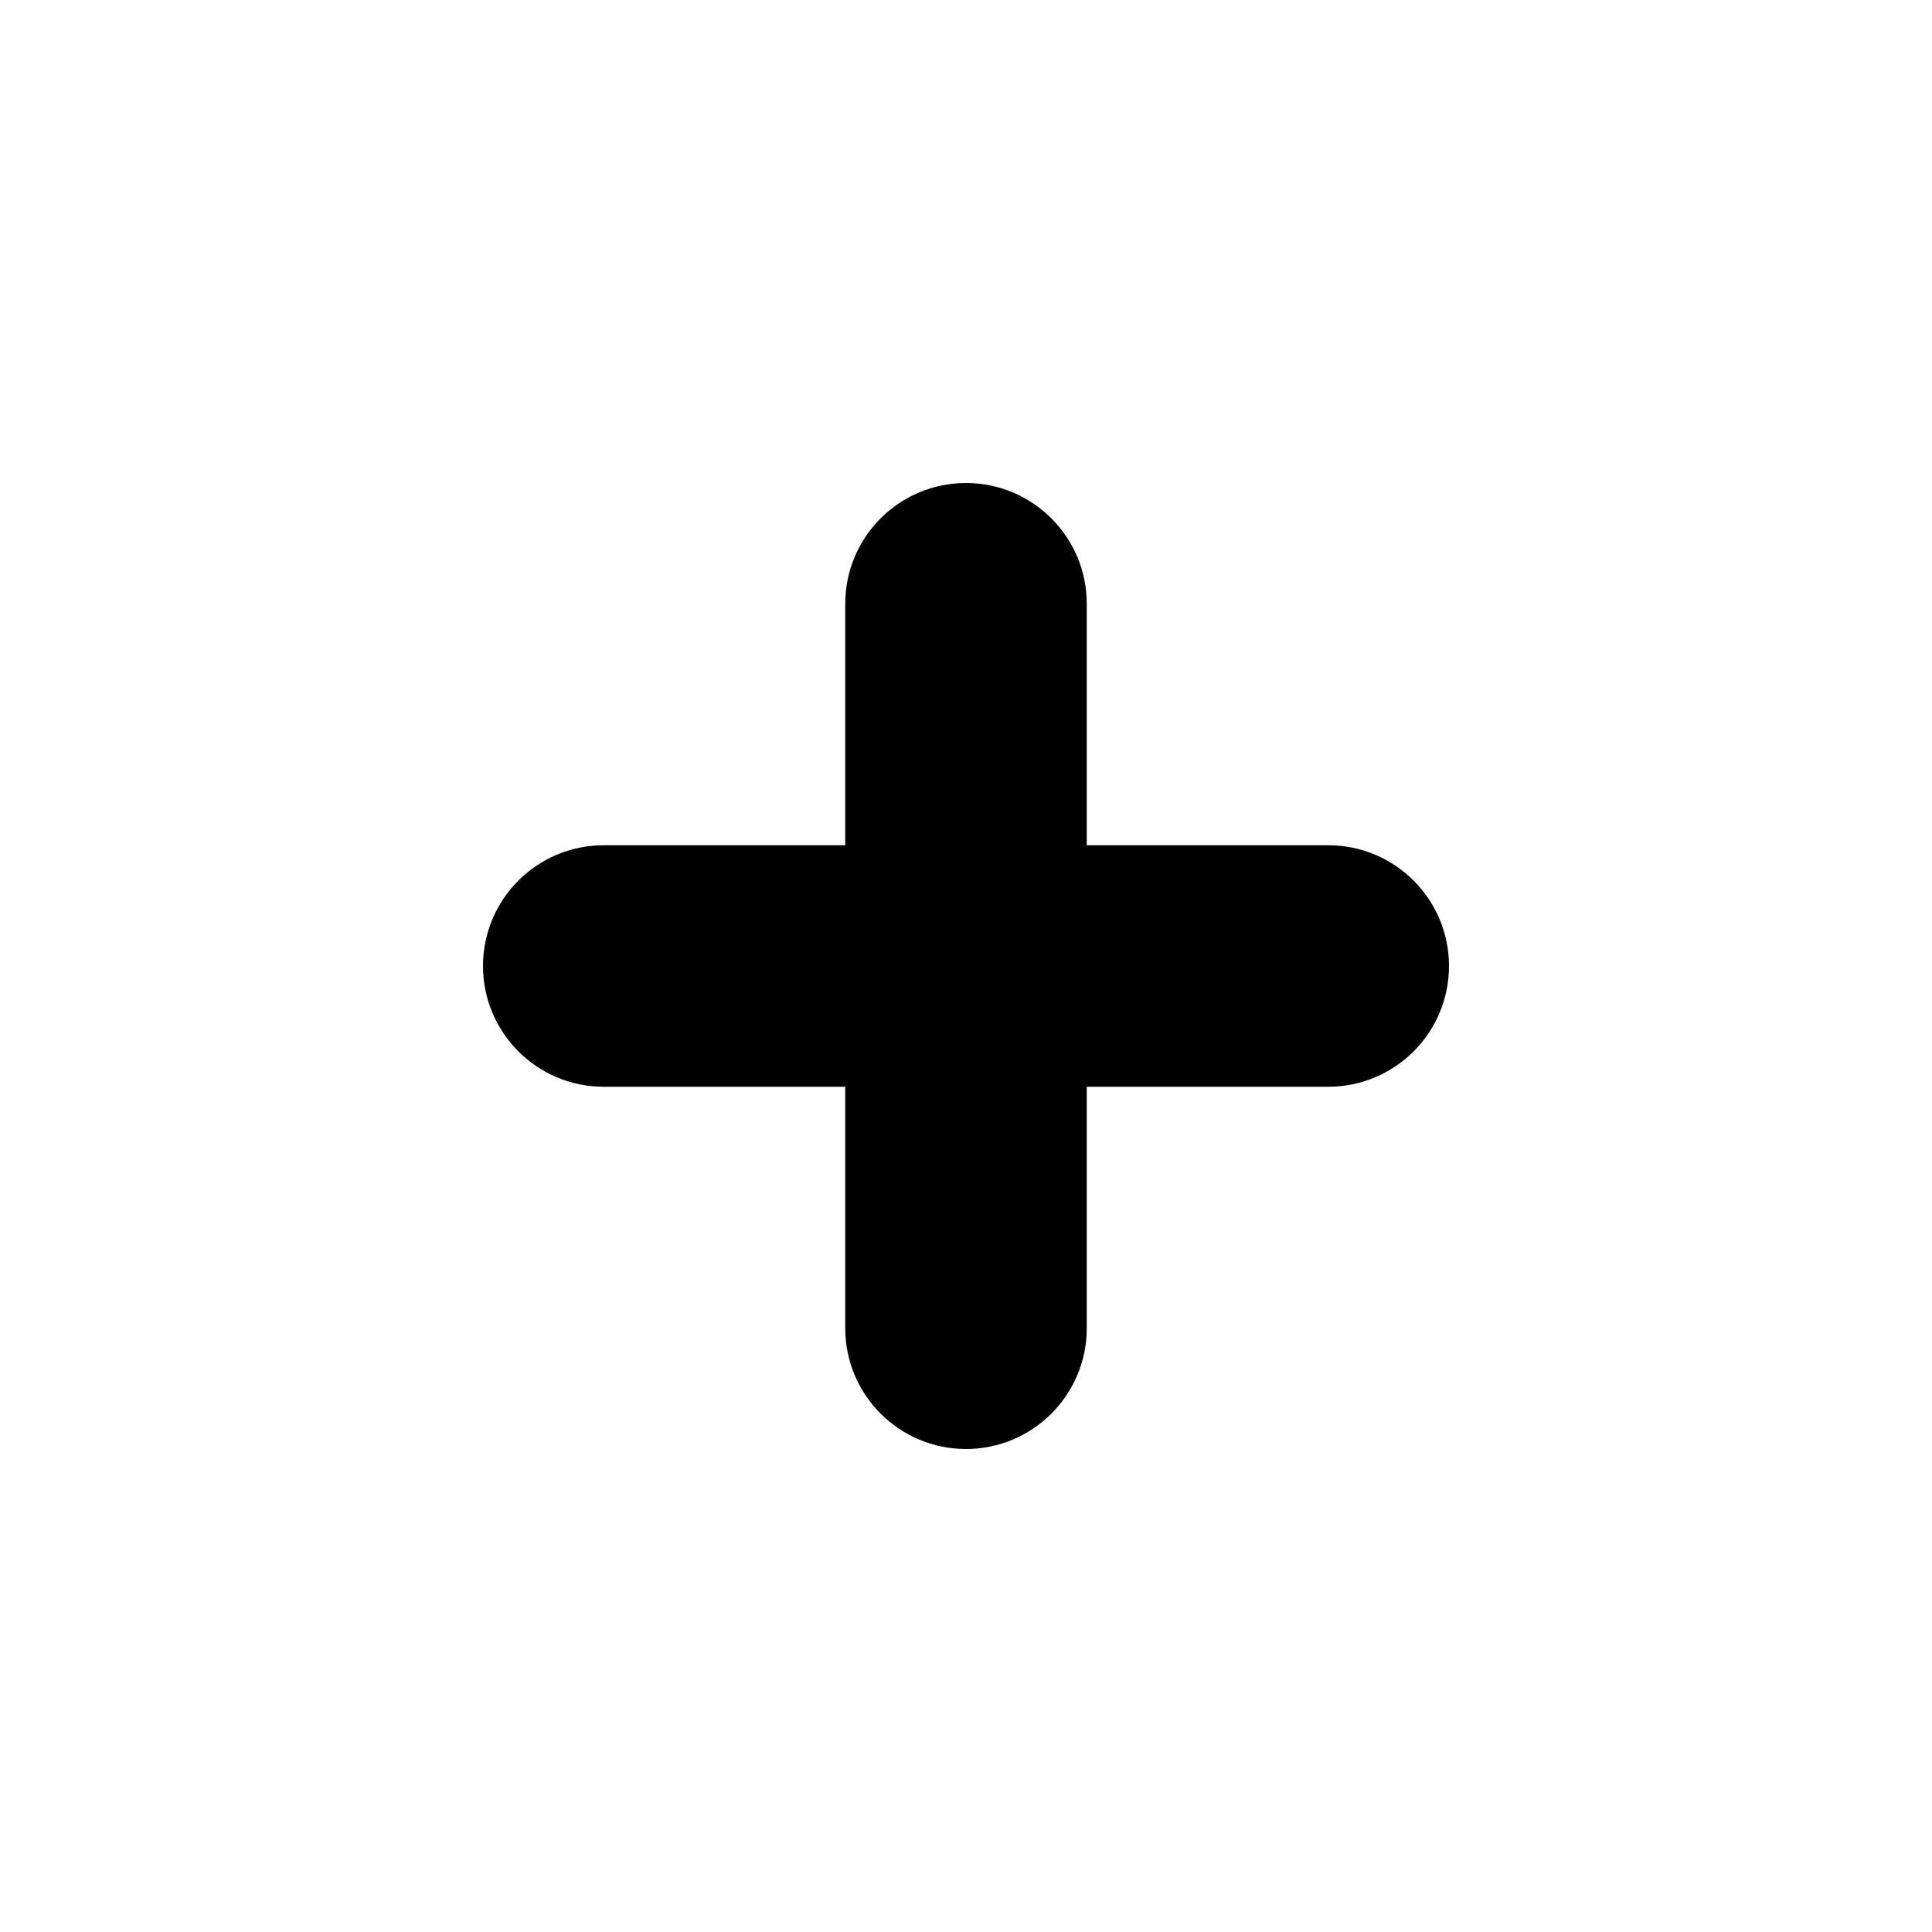
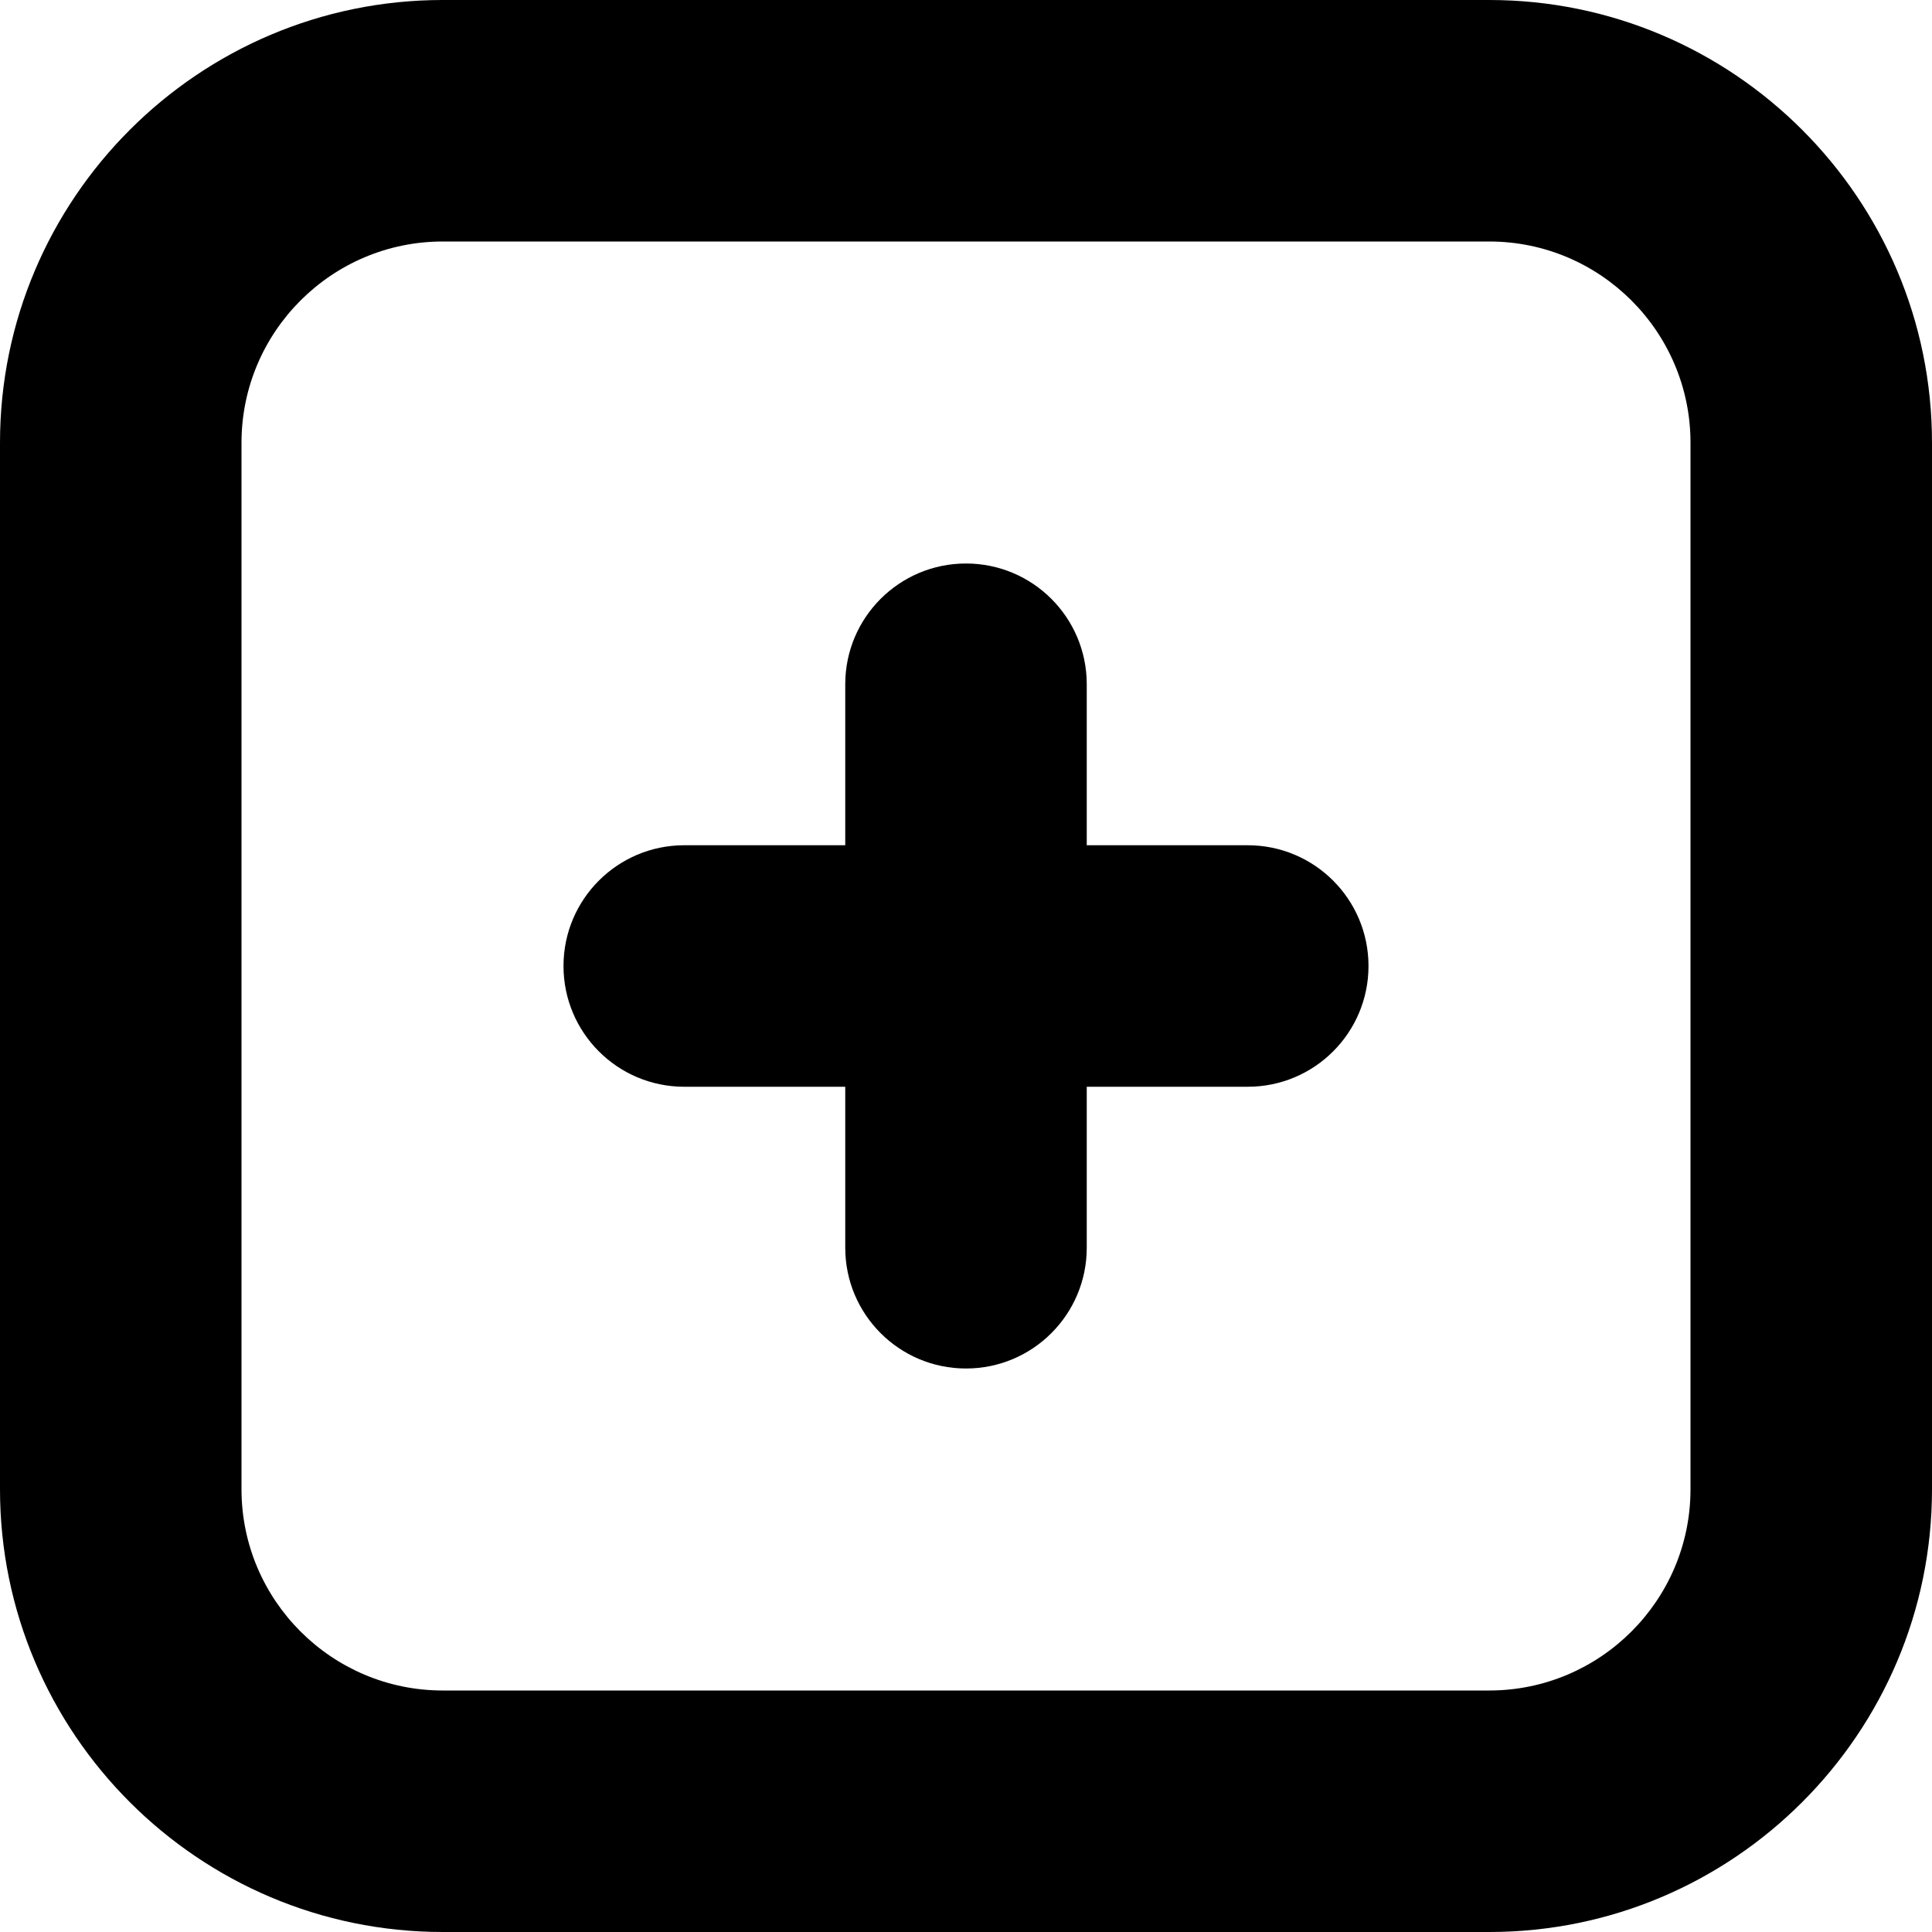
- <svg xmlns="http://www.w3.org/2000/svg" id="Bold" viewBox="0 0 24 24" width="512" height="512">
-   <path d="M16.5,10.5h-3v-3a1.5,1.5,0,0,0-3,0v3h-3a1.5,1.5,0,0,0,0,3h3v3a1.5,1.5,0,0,0,3,0v-3h3a1.5,1.5,0,0,0,0-3Z" />
+ <svg xmlns="http://www.w3.org/2000/svg" id="Layer_1" data-name="Layer 1" viewBox="0 0 24 24" width="512" height="512">
+   <path d="M17,12c0,.828-.671,1.5-1.5,1.5h-2v2c0,.828-.671,1.5-1.5,1.5s-1.5-.672-1.5-1.5v-2h-2c-.829,0-1.5-.672-1.5-1.5s.671-1.5,1.5-1.5h2v-2c0-.828,.671-1.5,1.5-1.5s1.5,.672,1.5,1.5v2h2c.829,0,1.5,.672,1.5,1.5Zm7-6.5v13c0,3.032-2.467,5.5-5.5,5.5H5.5c-3.033,0-5.5-2.468-5.5-5.5V5.5C0,2.468,2.467,0,5.5,0h13c3.033,0,5.5,2.468,5.5,5.5Zm-3,0c0-1.379-1.122-2.5-2.5-2.5H5.5c-1.378,0-2.5,1.121-2.5,2.5v13c0,1.379,1.122,2.5,2.5,2.5h13c1.378,0,2.5-1.121,2.5-2.5V5.5Z" />
</svg>
